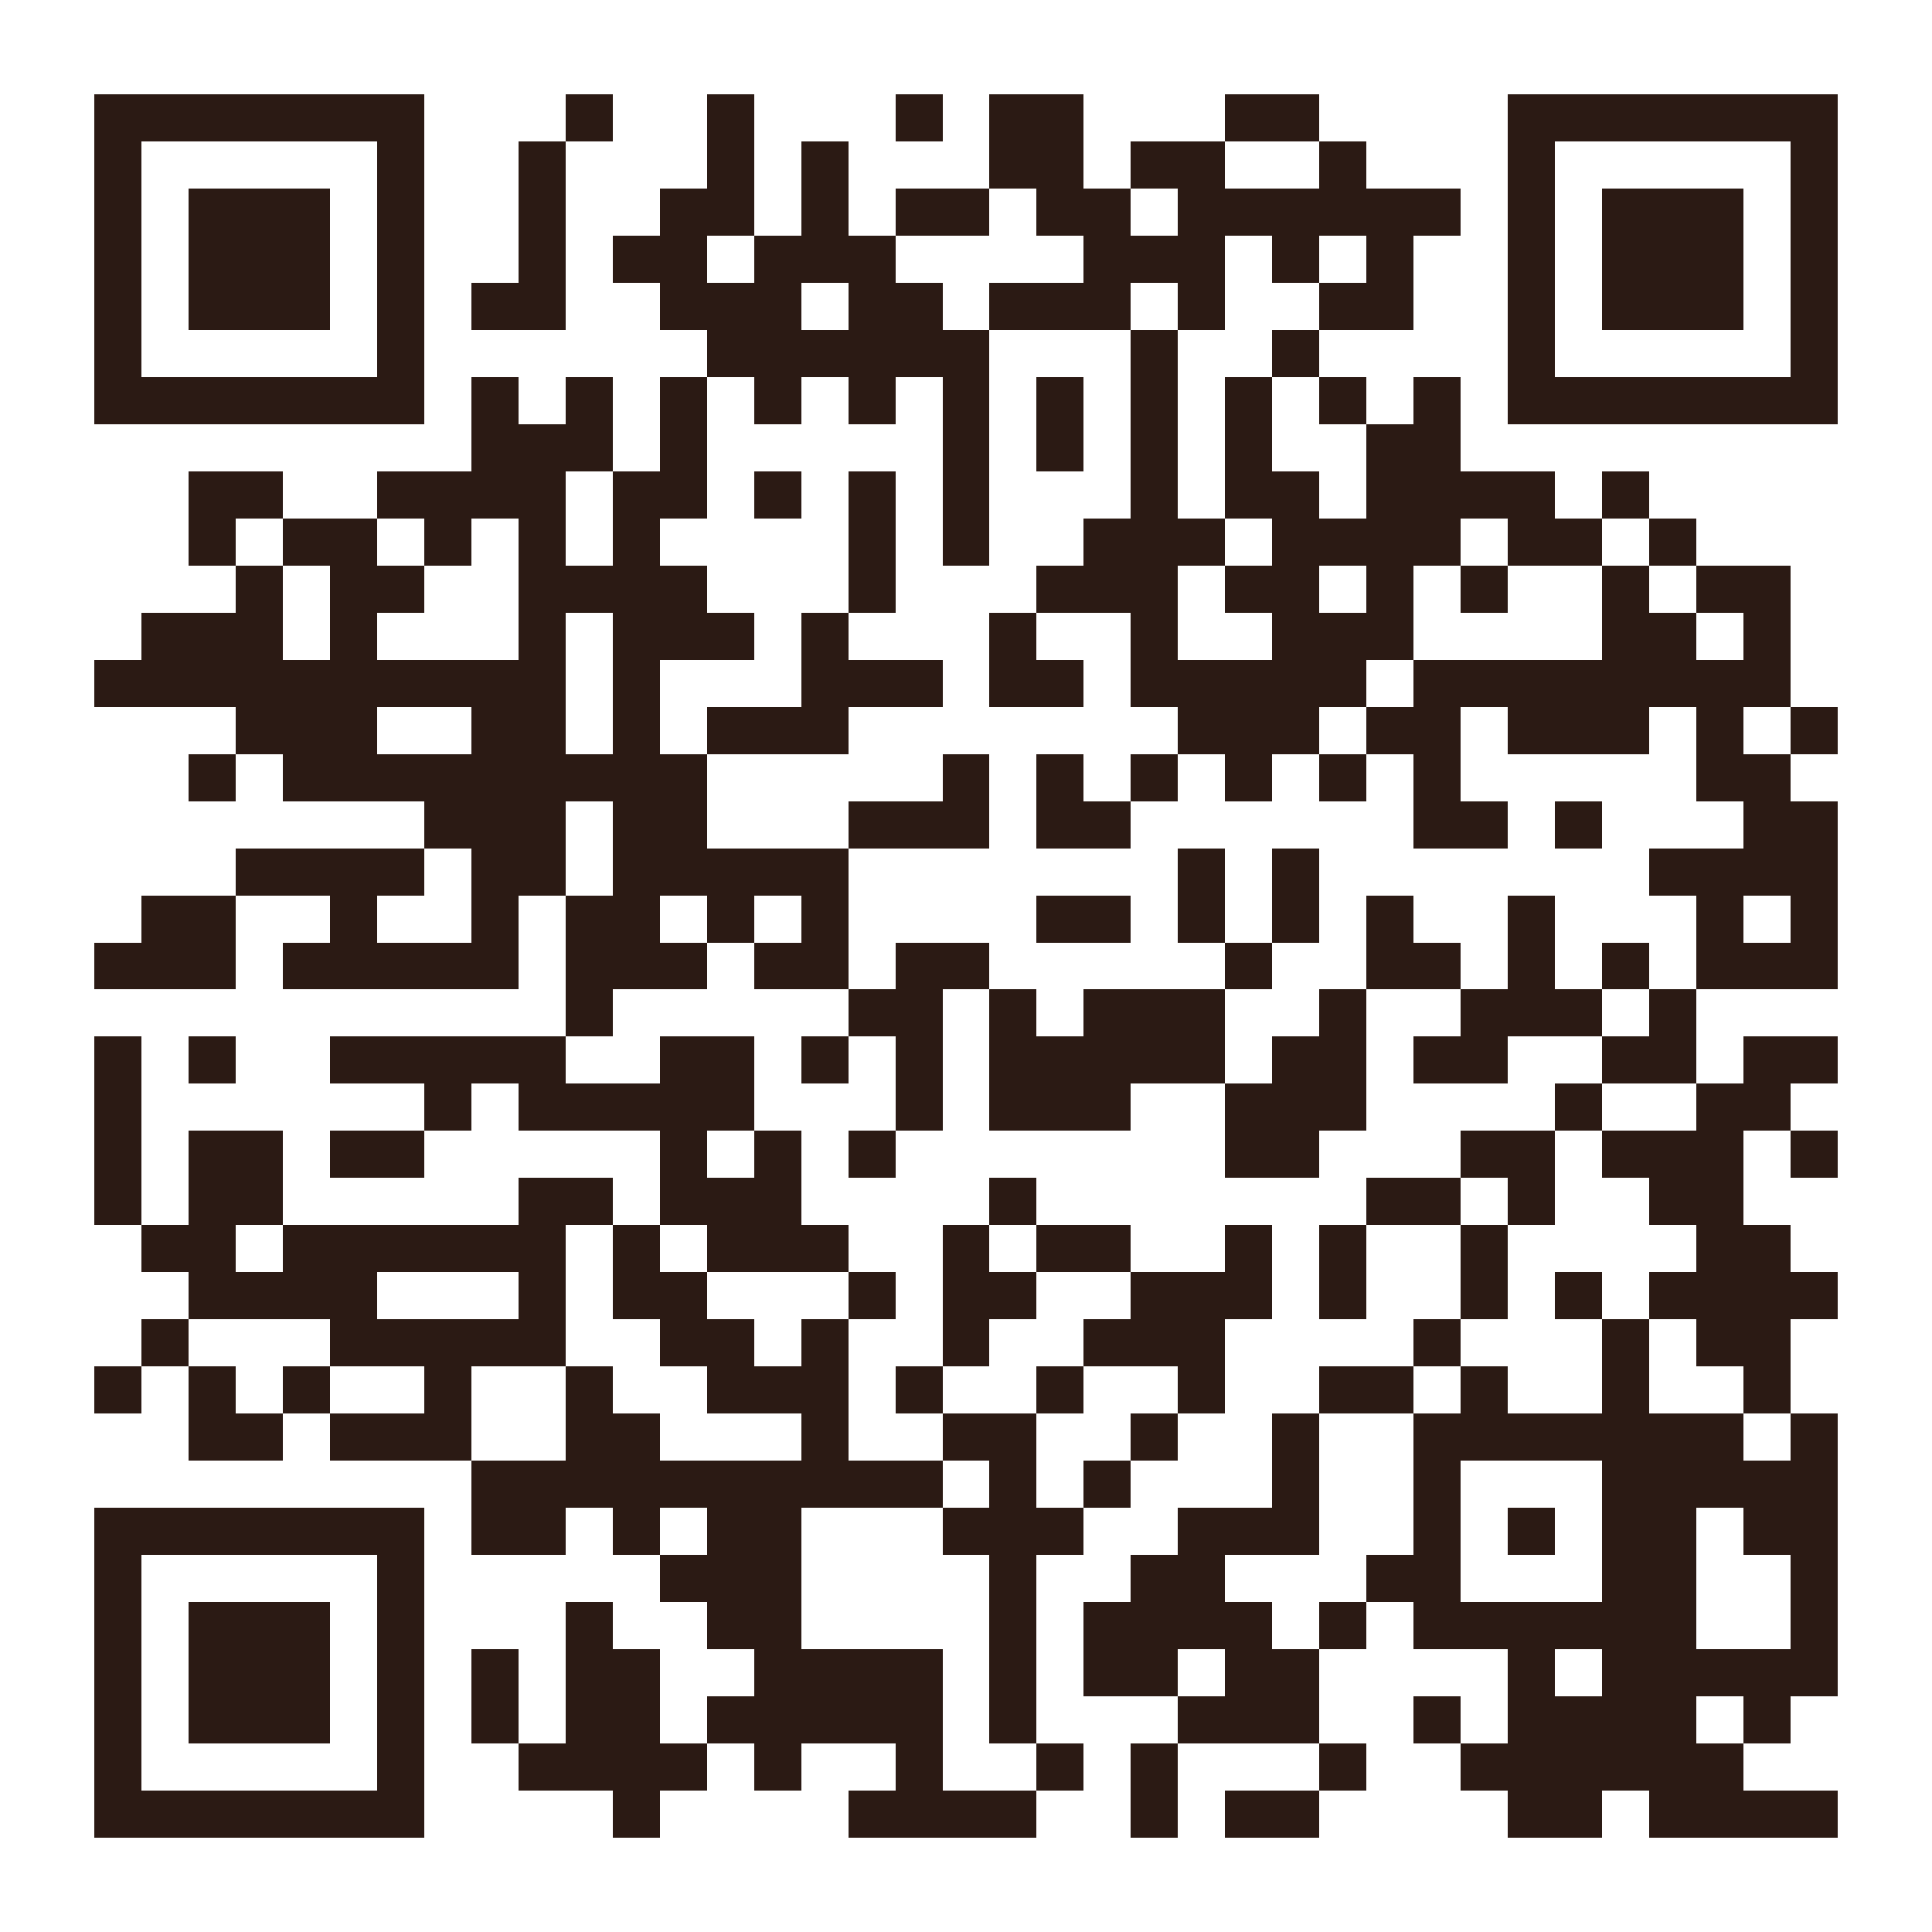
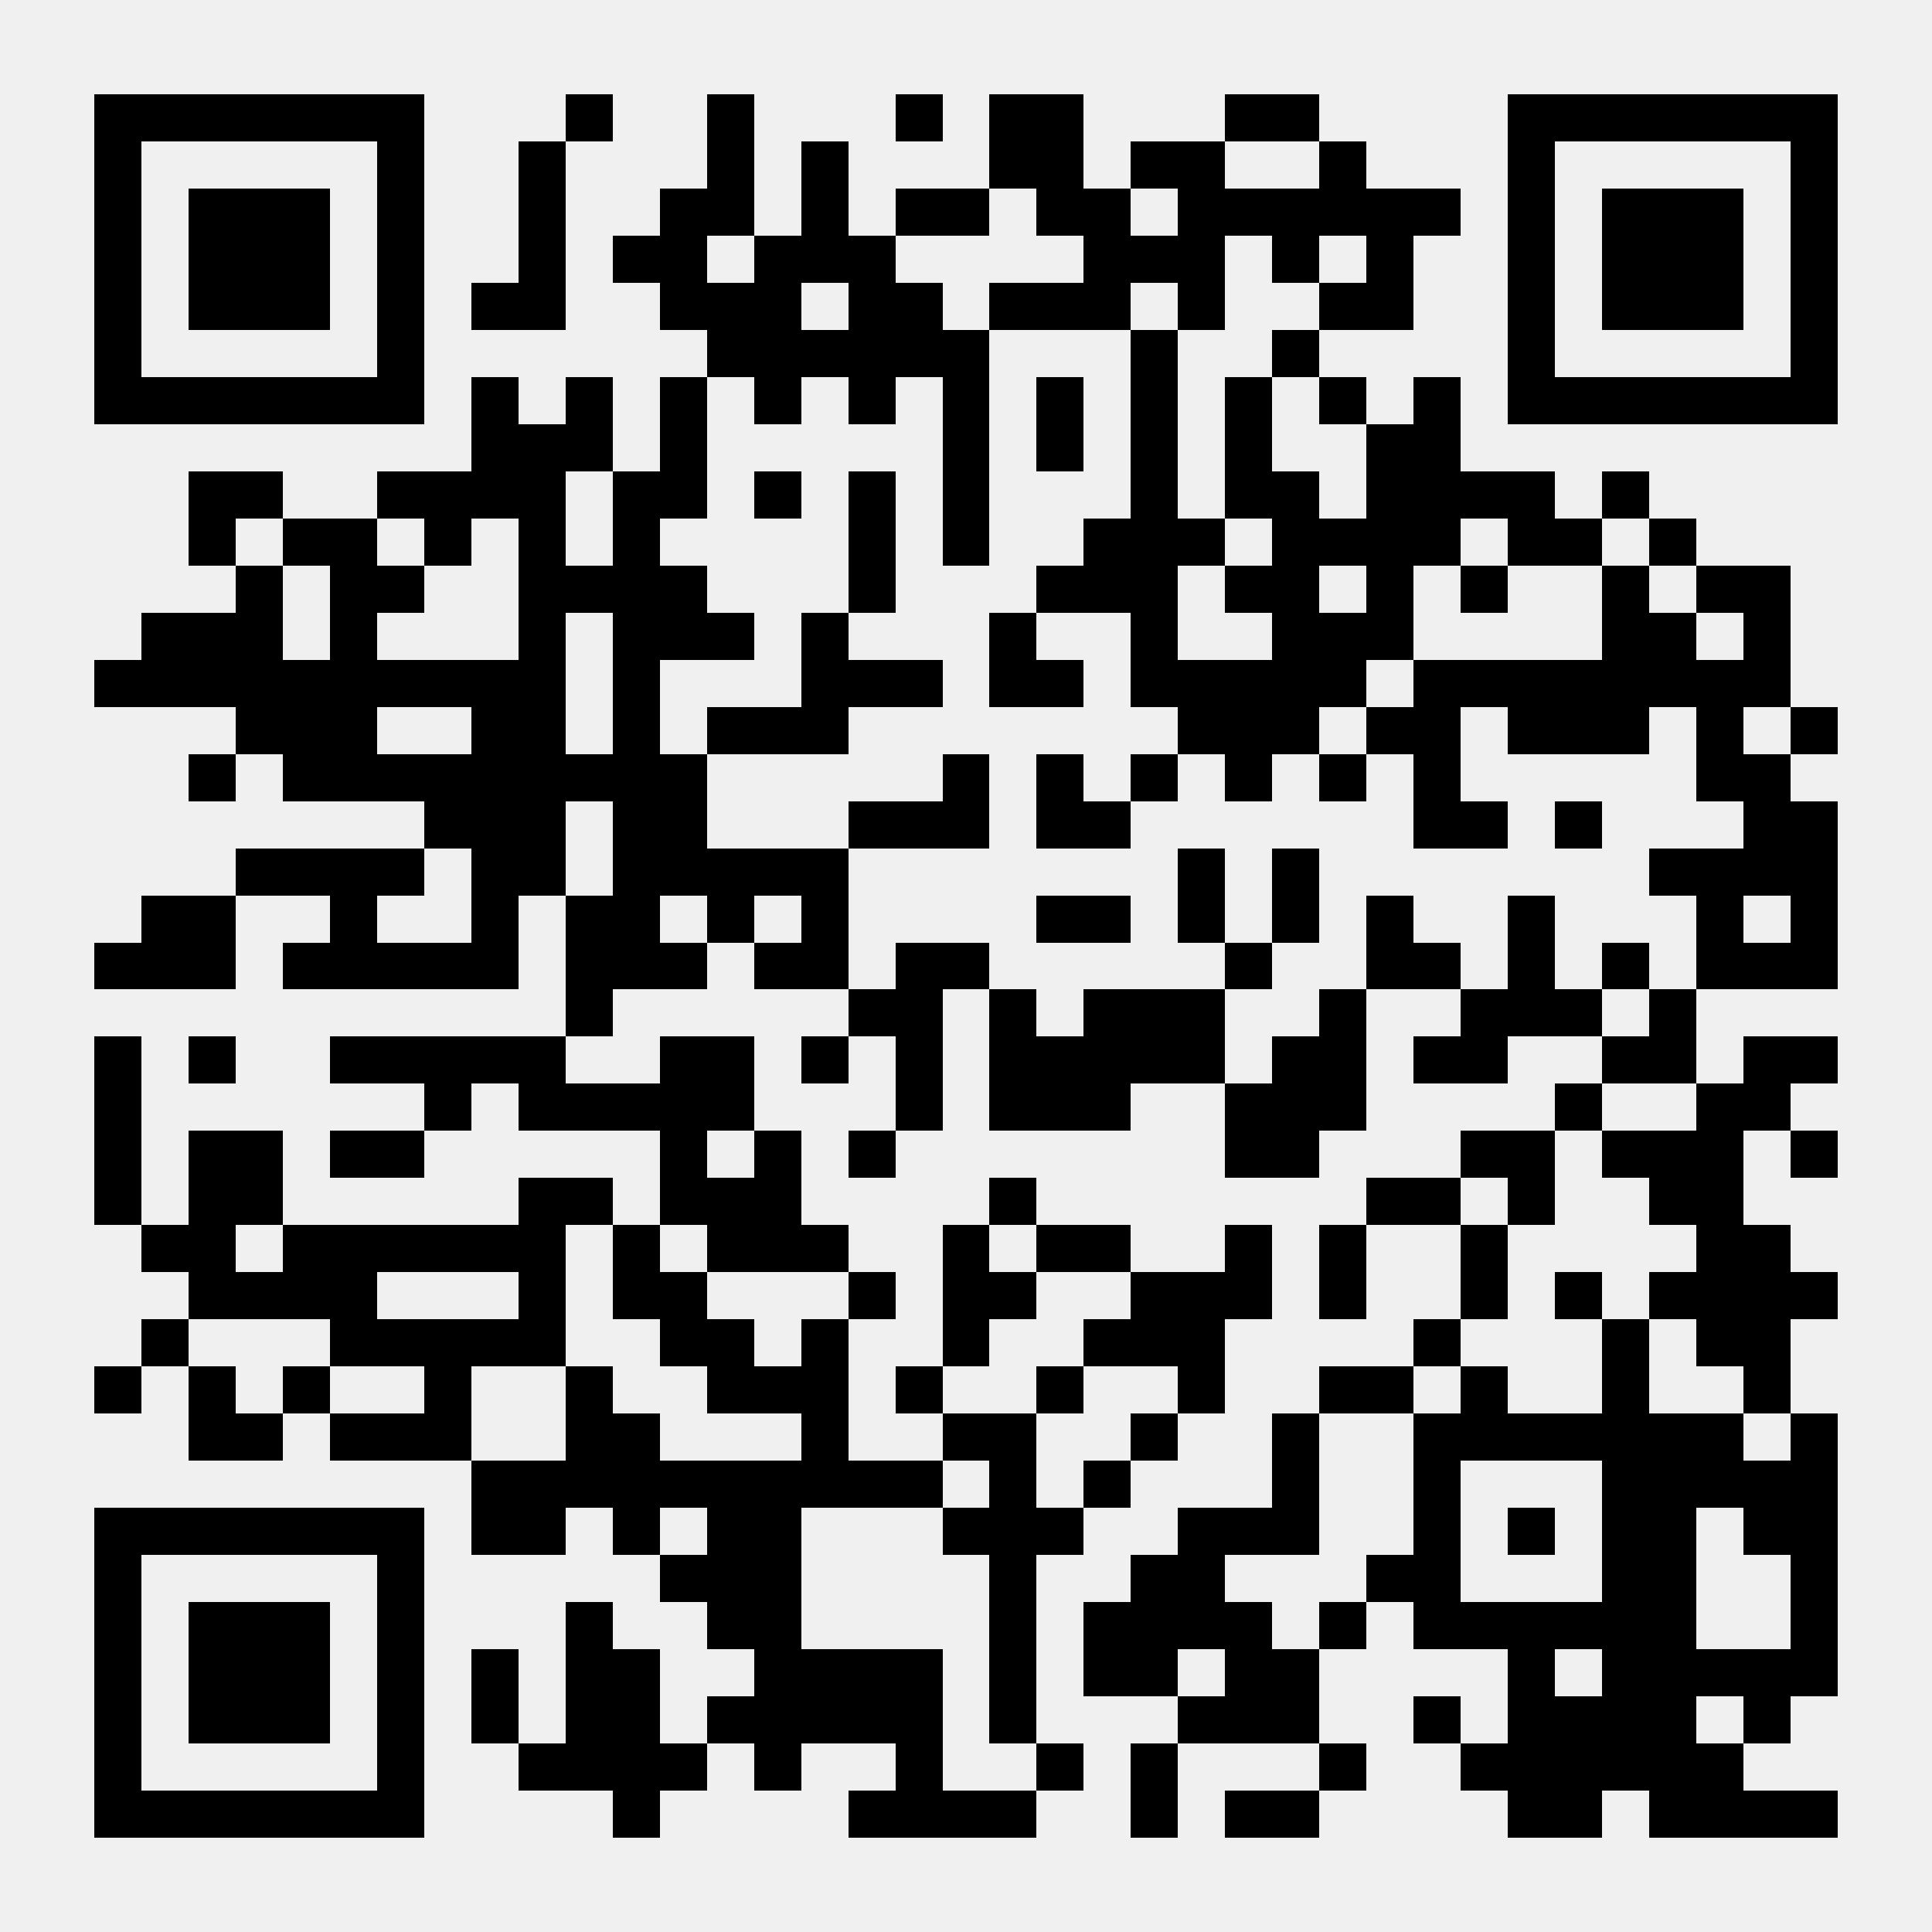
<svg xmlns="http://www.w3.org/2000/svg" viewBox="0 0 41 41" shape-rendering="crispEdges">
-   <path fill="#FFFFFF" d="M0 0h41v41H0z" />
-   <path stroke="#2B1A14" d="M2 2.5h7m3 0h1m2 0h1m3 0h1m1 0h2m3 0h2m4 0h7M2 3.5h1m5 0h1m2 0h1m3 0h1m1 0h1m3 0h2m1 0h2m2 0h1m3 0h1m5 0h1M2 4.5h1m1 0h3m1 0h1m2 0h1m2 0h2m1 0h1m1 0h2m1 0h2m1 0h6m1 0h1m1 0h3m1 0h1M2 5.5h1m1 0h3m1 0h1m2 0h1m1 0h2m1 0h3m4 0h3m1 0h1m1 0h1m2 0h1m1 0h3m1 0h1M2 6.5h1m1 0h3m1 0h1m1 0h2m2 0h3m1 0h2m1 0h3m1 0h1m2 0h2m2 0h1m1 0h3m1 0h1M2 7.5h1m5 0h1m6 0h6m3 0h1m2 0h1m4 0h1m5 0h1M2 8.5h7m1 0h1m1 0h1m1 0h1m1 0h1m1 0h1m1 0h1m1 0h1m1 0h1m1 0h1m1 0h1m1 0h1m1 0h7M10 9.5h3m1 0h1m5 0h1m1 0h1m1 0h1m1 0h1m2 0h2M4 10.5h2m2 0h4m1 0h2m1 0h1m1 0h1m1 0h1m3 0h1m1 0h2m1 0h4m1 0h1M4 11.5h1m1 0h2m1 0h1m1 0h1m1 0h1m4 0h1m1 0h1m2 0h3m1 0h4m1 0h2m1 0h1M5 12.5h1m1 0h2m2 0h4m3 0h1m3 0h3m1 0h2m1 0h1m1 0h1m2 0h1m1 0h2M3 13.5h3m1 0h1m3 0h1m1 0h3m1 0h1m3 0h1m2 0h1m2 0h3m4 0h2m1 0h1M2 14.5h10m1 0h1m3 0h3m1 0h2m1 0h5m1 0h8M5 15.5h3m2 0h2m1 0h1m1 0h3m7 0h3m1 0h2m1 0h3m1 0h1m1 0h1M4 16.5h1m1 0h9m5 0h1m1 0h1m1 0h1m1 0h1m1 0h1m1 0h1m5 0h2M9 17.5h3m1 0h2m3 0h3m1 0h2m6 0h2m1 0h1m3 0h2M5 18.5h4m1 0h2m1 0h5m7 0h1m1 0h1m7 0h4M3 19.5h2m2 0h1m2 0h1m1 0h2m1 0h1m1 0h1m4 0h2m1 0h1m1 0h1m1 0h1m2 0h1m3 0h1m1 0h1M2 20.5h3m1 0h5m1 0h3m1 0h2m1 0h2m5 0h1m2 0h2m1 0h1m1 0h1m1 0h3M12 21.5h1m5 0h2m1 0h1m1 0h3m2 0h1m2 0h3m1 0h1M2 22.5h1m1 0h1m2 0h5m2 0h2m1 0h1m1 0h1m1 0h5m1 0h2m1 0h2m2 0h2m1 0h2M2 23.5h1m6 0h1m1 0h5m3 0h1m1 0h3m2 0h3m4 0h1m2 0h2M2 24.5h1m1 0h2m1 0h2m5 0h1m1 0h1m1 0h1m7 0h2m3 0h2m1 0h3m1 0h1M2 25.5h1m1 0h2m5 0h2m1 0h3m4 0h1m7 0h2m1 0h1m2 0h2M3 26.5h2m1 0h6m1 0h1m1 0h3m2 0h1m1 0h2m2 0h1m1 0h1m2 0h1m4 0h2M4 27.5h4m3 0h1m1 0h2m3 0h1m1 0h2m2 0h3m1 0h1m2 0h1m1 0h1m1 0h4M3 28.5h1m3 0h5m2 0h2m1 0h1m2 0h1m2 0h3m4 0h1m3 0h1m1 0h2M2 29.5h1m1 0h1m1 0h1m2 0h1m2 0h1m2 0h3m1 0h1m2 0h1m2 0h1m2 0h2m1 0h1m2 0h1m2 0h1M4 30.5h2m1 0h3m2 0h2m3 0h1m2 0h2m2 0h1m2 0h1m2 0h7m1 0h1M10 31.5h10m1 0h1m1 0h1m3 0h1m2 0h1m3 0h5M2 32.5h7m1 0h2m1 0h1m1 0h2m3 0h3m2 0h3m2 0h1m1 0h1m1 0h2m1 0h2M2 33.5h1m5 0h1m5 0h3m4 0h1m2 0h2m3 0h2m3 0h2m2 0h1M2 34.5h1m1 0h3m1 0h1m3 0h1m2 0h2m4 0h1m1 0h4m1 0h1m1 0h6m2 0h1M2 35.5h1m1 0h3m1 0h1m1 0h1m1 0h2m2 0h4m1 0h1m1 0h2m1 0h2m4 0h1m1 0h5M2 36.5h1m1 0h3m1 0h1m1 0h1m1 0h2m1 0h5m1 0h1m3 0h3m2 0h1m1 0h4m1 0h1M2 37.5h1m5 0h1m2 0h4m1 0h1m2 0h1m2 0h1m1 0h1m3 0h1m2 0h6M2 38.5h7m4 0h1m4 0h4m2 0h1m1 0h2m4 0h2m1 0h4" />
+   <path stroke="#000000" d="M2 2.5h7m3 0h1m2 0h1m3 0h1m1 0h2m3 0h2m4 0h7M2 3.5h1m5 0h1m2 0h1m3 0h1m1 0h1m3 0h2m1 0h2m2 0h1m3 0h1m5 0h1M2 4.5h1m1 0h3m1 0h1m2 0h1m2 0h2m1 0h1m1 0h2m1 0h2m1 0h6m1 0h1m1 0h3m1 0h1M2 5.5h1m1 0h3m1 0h1m2 0h1m1 0h2m1 0h3m4 0h3m1 0h1m1 0h1m2 0h1m1 0h3m1 0h1M2 6.5h1m1 0h3m1 0h1m1 0h2m2 0h3m1 0h2m1 0h3m1 0h1m2 0h2m2 0h1m1 0h3m1 0h1M2 7.5h1m5 0h1m6 0h6m3 0h1m2 0h1m4 0h1m5 0h1M2 8.5h7m1 0h1m1 0h1m1 0h1m1 0h1m1 0h1m1 0h1m1 0h1m1 0h1m1 0h1m1 0h1m1 0h1m1 0h7M10 9.5h3m1 0h1m5 0h1m1 0h1m1 0h1m1 0h1m2 0h2M4 10.5h2m2 0h4m1 0h2m1 0h1m1 0h1m1 0h1m3 0h1m1 0h2m1 0h4m1 0h1M4 11.5h1m1 0h2m1 0h1m1 0h1m1 0h1m4 0h1m1 0h1m2 0h3m1 0h4m1 0h2m1 0h1M5 12.5h1m1 0h2m2 0h4m3 0h1m3 0h3m1 0h2m1 0h1m1 0h1m2 0h1m1 0h2M3 13.5h3m1 0h1m3 0h1m1 0h3m1 0h1m3 0h1m2 0h1m2 0h3m4 0h2m1 0h1M2 14.5h10m1 0h1m3 0h3m1 0h2m1 0h5m1 0h8M5 15.5h3m2 0h2m1 0h1m1 0h3m7 0h3m1 0h2m1 0h3m1 0h1m1 0h1M4 16.5h1m1 0h9m5 0h1m1 0h1m1 0h1m1 0h1m1 0h1m1 0h1m5 0h2M9 17.5h3m1 0h2m3 0h3m1 0h2m6 0h2m1 0h1m3 0h2M5 18.5h4m1 0h2m1 0h5m7 0h1m1 0h1m7 0h4M3 19.5h2m2 0h1m2 0h1m1 0h2m1 0h1m1 0h1m4 0h2m1 0h1m1 0h1m1 0h1m2 0h1m3 0h1m1 0h1M2 20.5h3m1 0h5m1 0h3m1 0h2m1 0h2m5 0h1m2 0h2m1 0h1m1 0h1m1 0h3M12 21.5h1m5 0h2m1 0h1m1 0h3m2 0h1m2 0h3m1 0h1M2 22.5h1m1 0h1m2 0h5m2 0h2m1 0h1m1 0h1m1 0h5m1 0h2m1 0h2m2 0h2m1 0h2M2 23.5h1m6 0h1m1 0h5m3 0h1m1 0h3m2 0h3m4 0h1m2 0h2M2 24.5h1m1 0h2m1 0h2m5 0h1m1 0h1m1 0h1m7 0h2m3 0h2m1 0h3m1 0h1M2 25.5h1m1 0h2m5 0h2m1 0h3m4 0h1m7 0h2m1 0h1m2 0h2M3 26.5h2m1 0h6m1 0h1m1 0h3m2 0h1m1 0h2m2 0h1m1 0h1m2 0h1m4 0h2M4 27.5h4m3 0h1m1 0h2m3 0h1m1 0h2m2 0h3m1 0h1m2 0h1m1 0h1m1 0h4M3 28.5h1m3 0h5m2 0h2m1 0h1m2 0h1m2 0h3m4 0h1m3 0h1m1 0h2M2 29.5h1m1 0h1m1 0h1m2 0h1m2 0h1m2 0h3m1 0h1m2 0h1m2 0h1m2 0h2m1 0h1m2 0h1m2 0h1M4 30.5h2m1 0h3m2 0h2m3 0h1m2 0h2m2 0h1m2 0h1m2 0h7m1 0h1M10 31.5h10m1 0h1m1 0h1m3 0h1m2 0h1m3 0h5M2 32.5h7m1 0h2m1 0h1m1 0h2m3 0h3m2 0h3m2 0h1m1 0h1m1 0h2m1 0h2M2 33.5h1m5 0h1m5 0h3m4 0h1m2 0h2m3 0h2m3 0h2m2 0h1M2 34.5h1m1 0h3m1 0h1m3 0h1m2 0h2m4 0h1m1 0h4m1 0h1m1 0h6m2 0h1M2 35.5h1m1 0h3m1 0h1m1 0h1m1 0h2m2 0h4m1 0h1m1 0h2m1 0h2m4 0h1m1 0h5M2 36.5h1m1 0h3m1 0h1m1 0h1m1 0h2m1 0h5m1 0h1m3 0h3m2 0h1m1 0h4m1 0h1M2 37.5h1m5 0h1m2 0h4m1 0h1m2 0h1m2 0h1m1 0h1m3 0h1m2 0h6M2 38.5h7m4 0h1m4 0h4m2 0h1m1 0h2m4 0h2m1 0h4" />
</svg>
